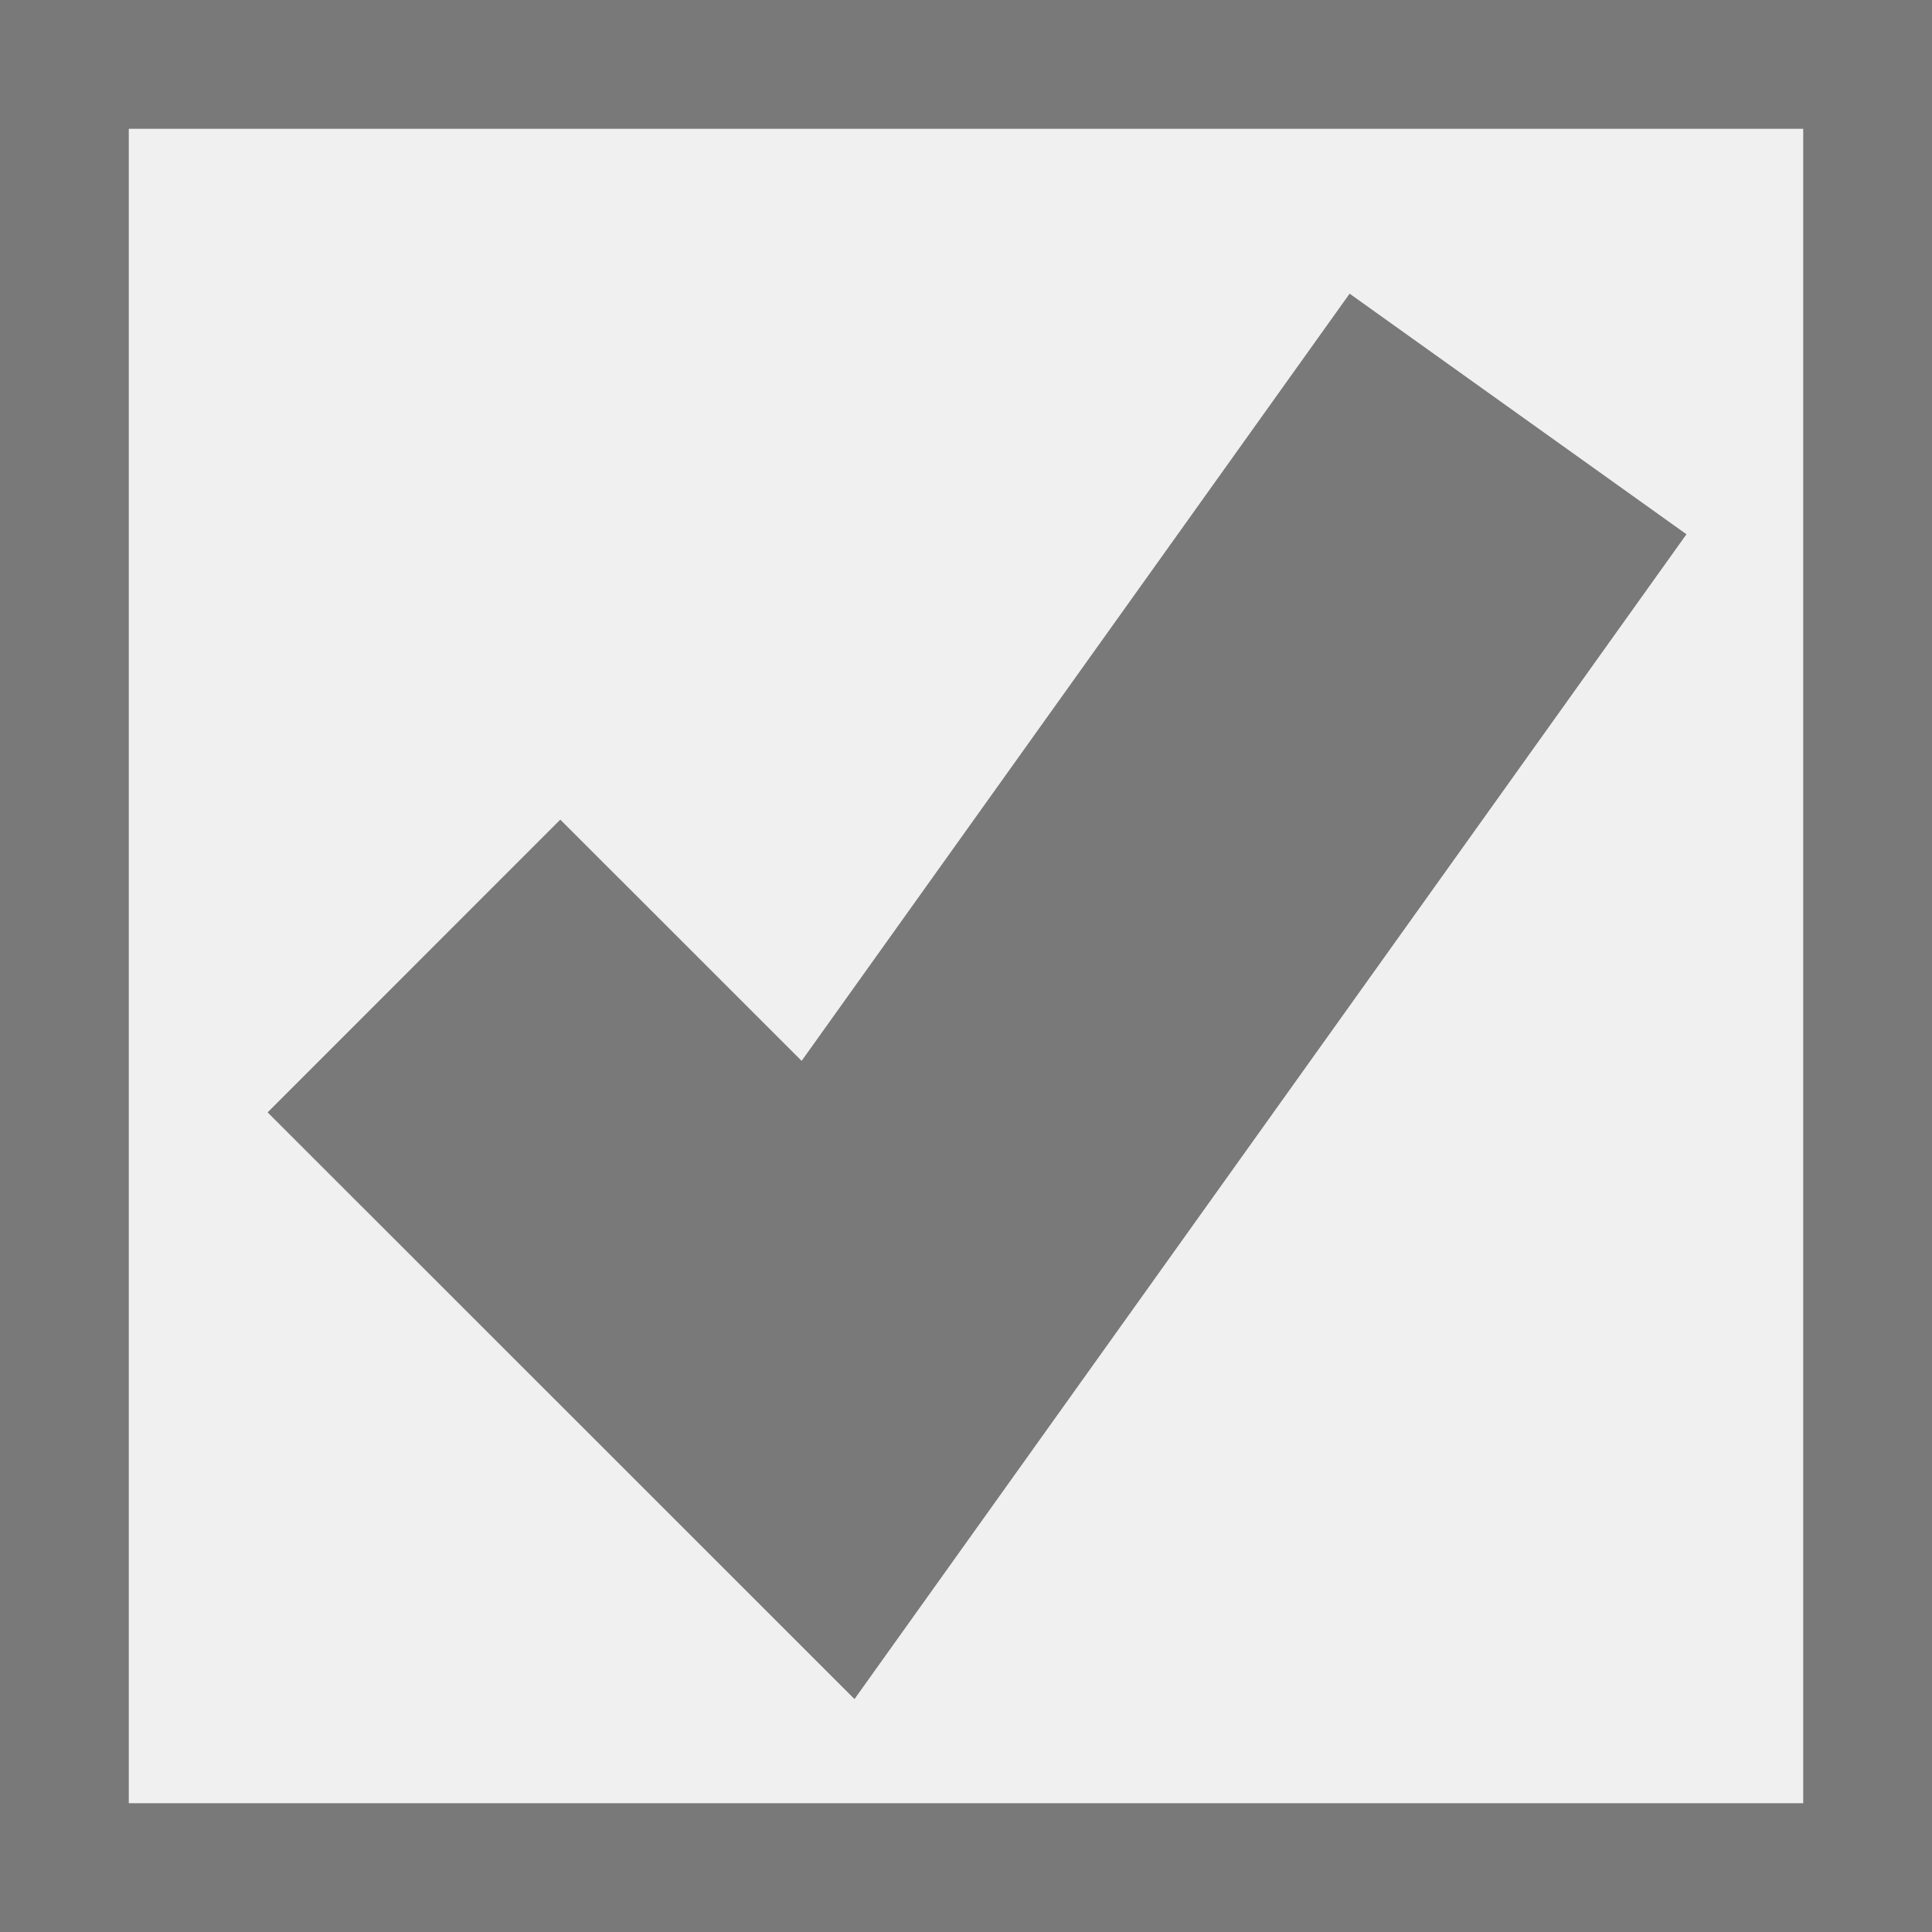
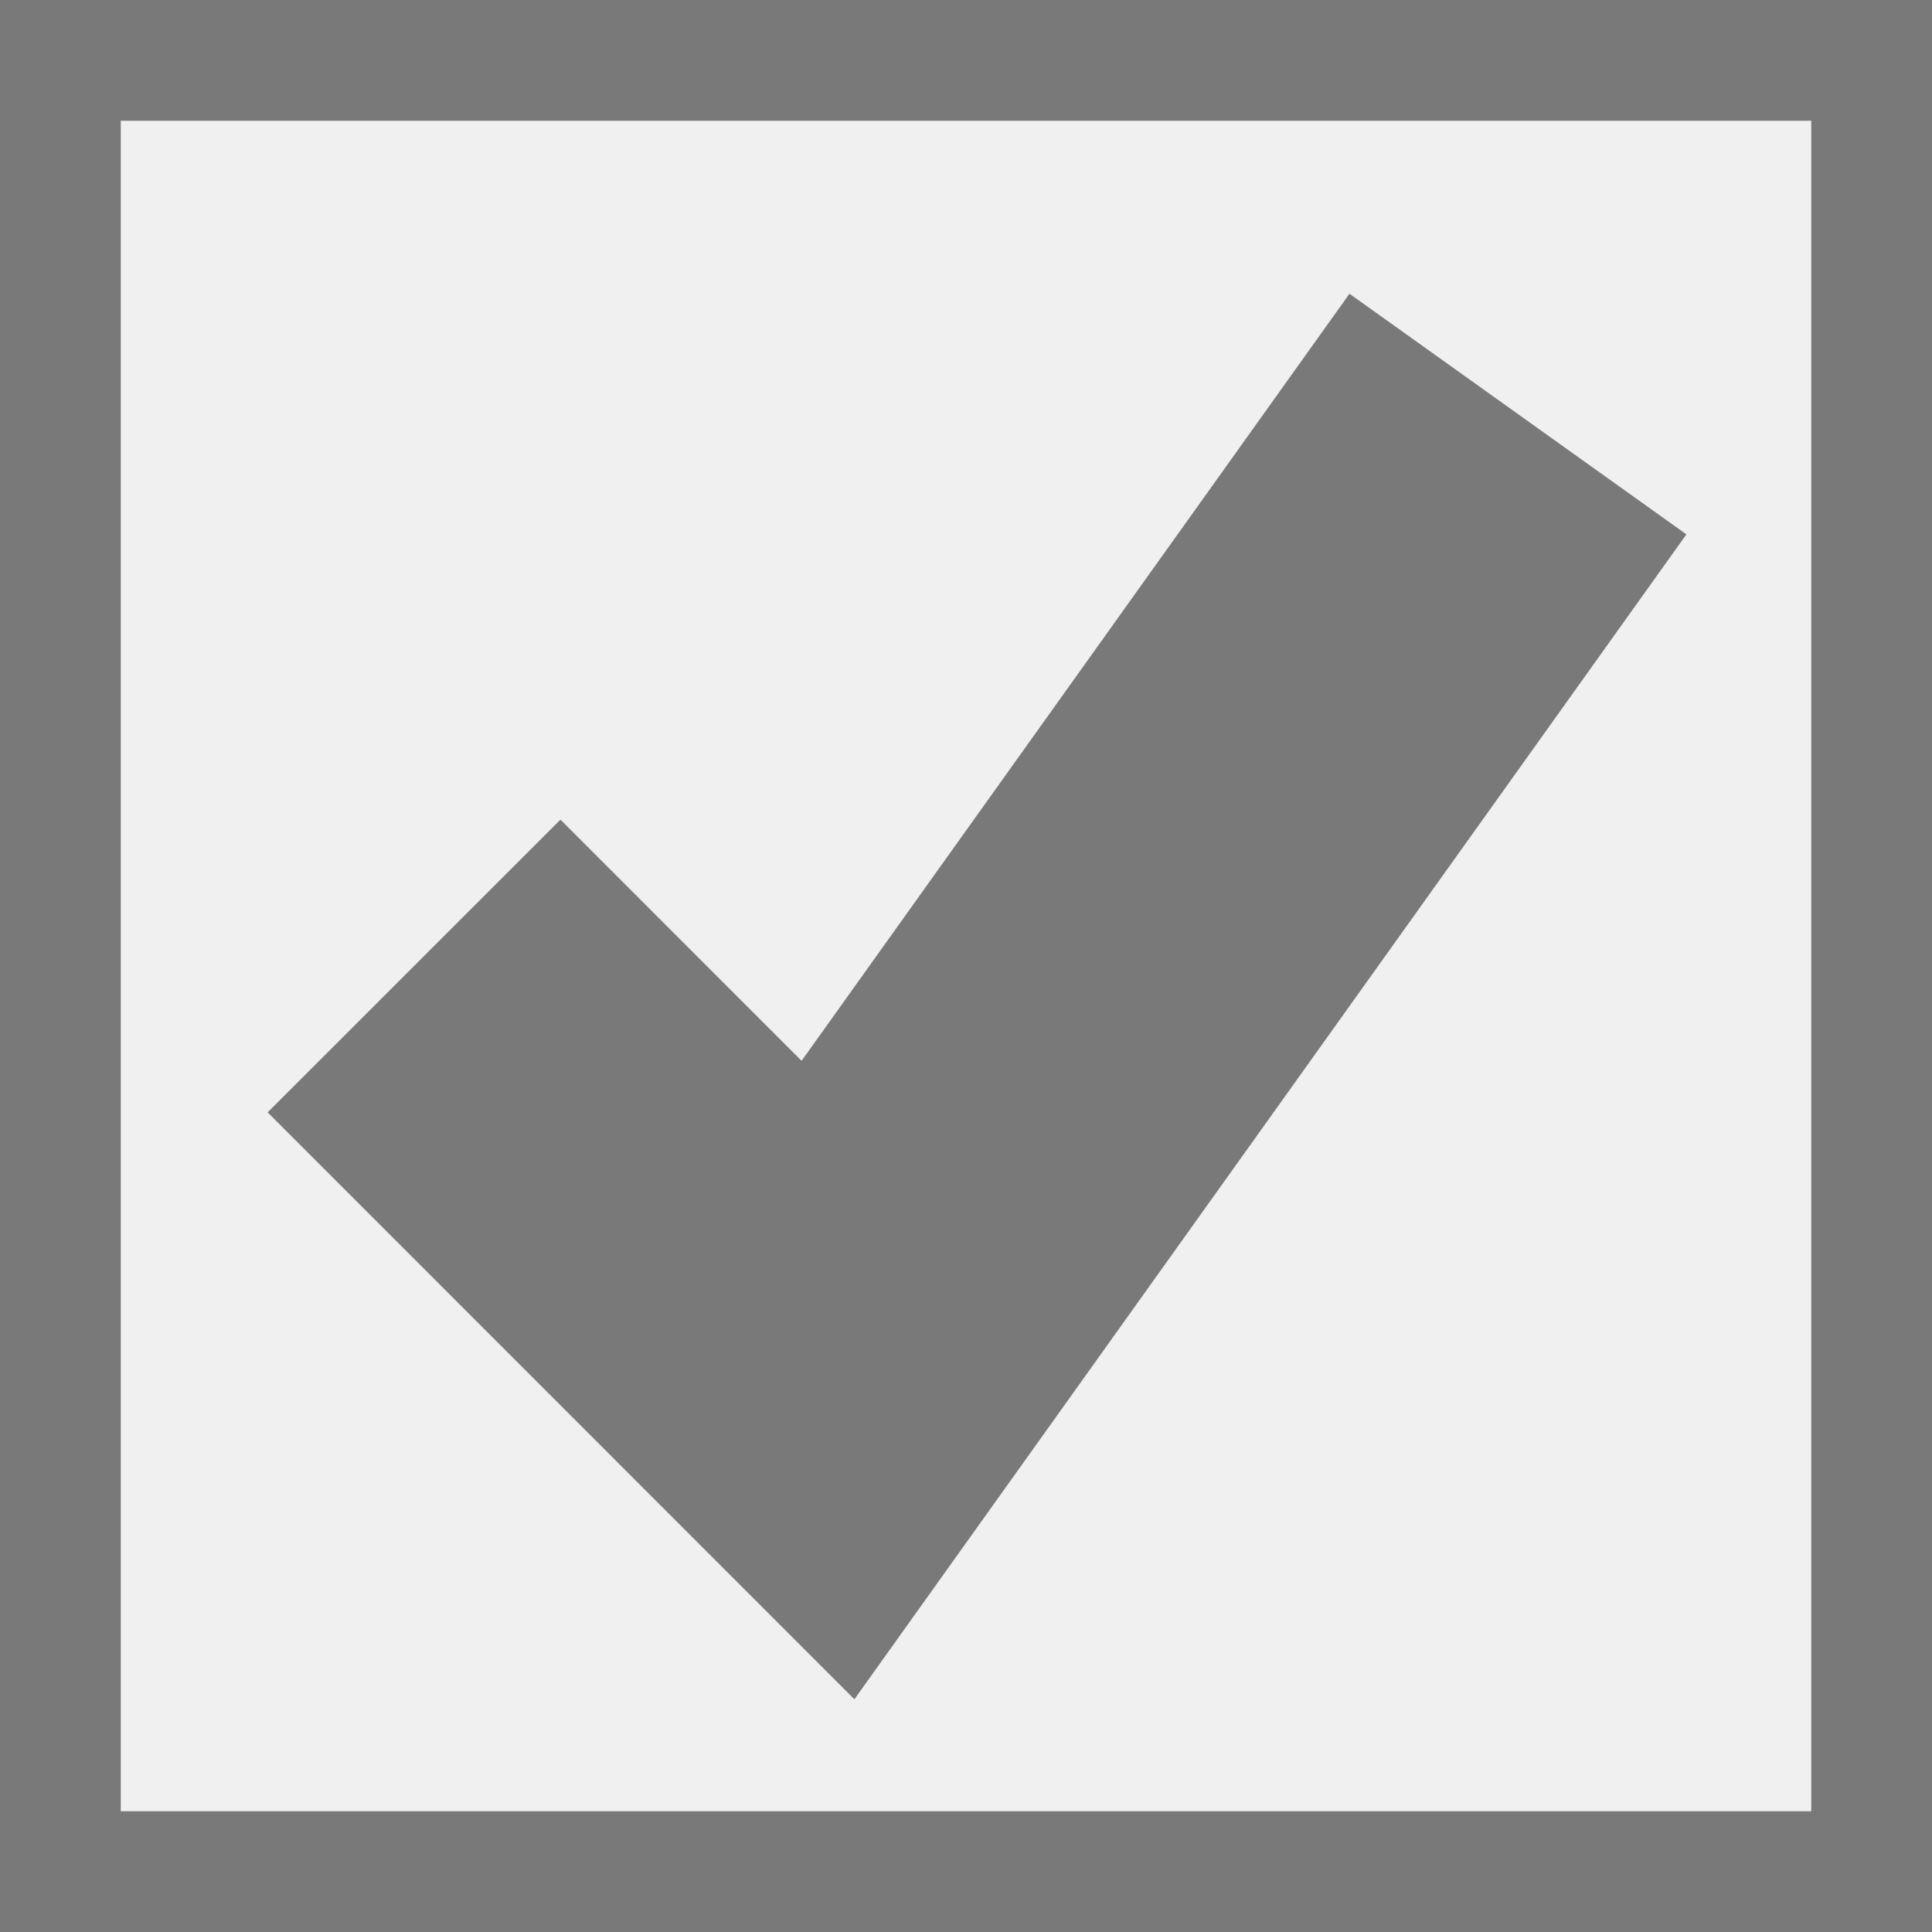
- <svg xmlns="http://www.w3.org/2000/svg" version="1.1" width="15px" height="15px" viewBox="982 120.5  15 15">
-   <path d="M 982.5 121  L 996.5 121  L 996.5 135  L 982.5 135  L 982.5 121  Z " fill-rule="nonzero" fill="#f0f0f0" stroke="none" />
-   <path d="M 982.5 121  L 996.5 121  L 996.5 135  L 982.5 135  L 982.5 121  Z " stroke-width="1" stroke="#797979" fill="none" />
-   <path d="M 985.214 128  L 988.429 131.214  L 993.786 123.714  " stroke-width="3.214" stroke="#797979" fill="none" />
+ <svg xmlns="http://www.w3.org/2000/svg" version="1.1" width="16px" height="16px" viewBox="787 516  16 16">
+   <path d="M 787.5 516.5  L 802.5 516.5  L 802.5 531.5  L 787.5 531.5  L 787.5 516.5  Z " fill-rule="nonzero" fill="#f0f0f0" stroke="none" />
+   <path d="M 787.5 516.5  L 802.5 516.5  L 802.5 531.5  L 787.5 531.5  L 787.5 516.5  Z " stroke-width="1" stroke="#797979" fill="none" />
+   <path d="M 790.429 524  L 793.857 527.429  L 799.571 519.429  " stroke-width="3.429" stroke="#797979" fill="none" />
</svg>
